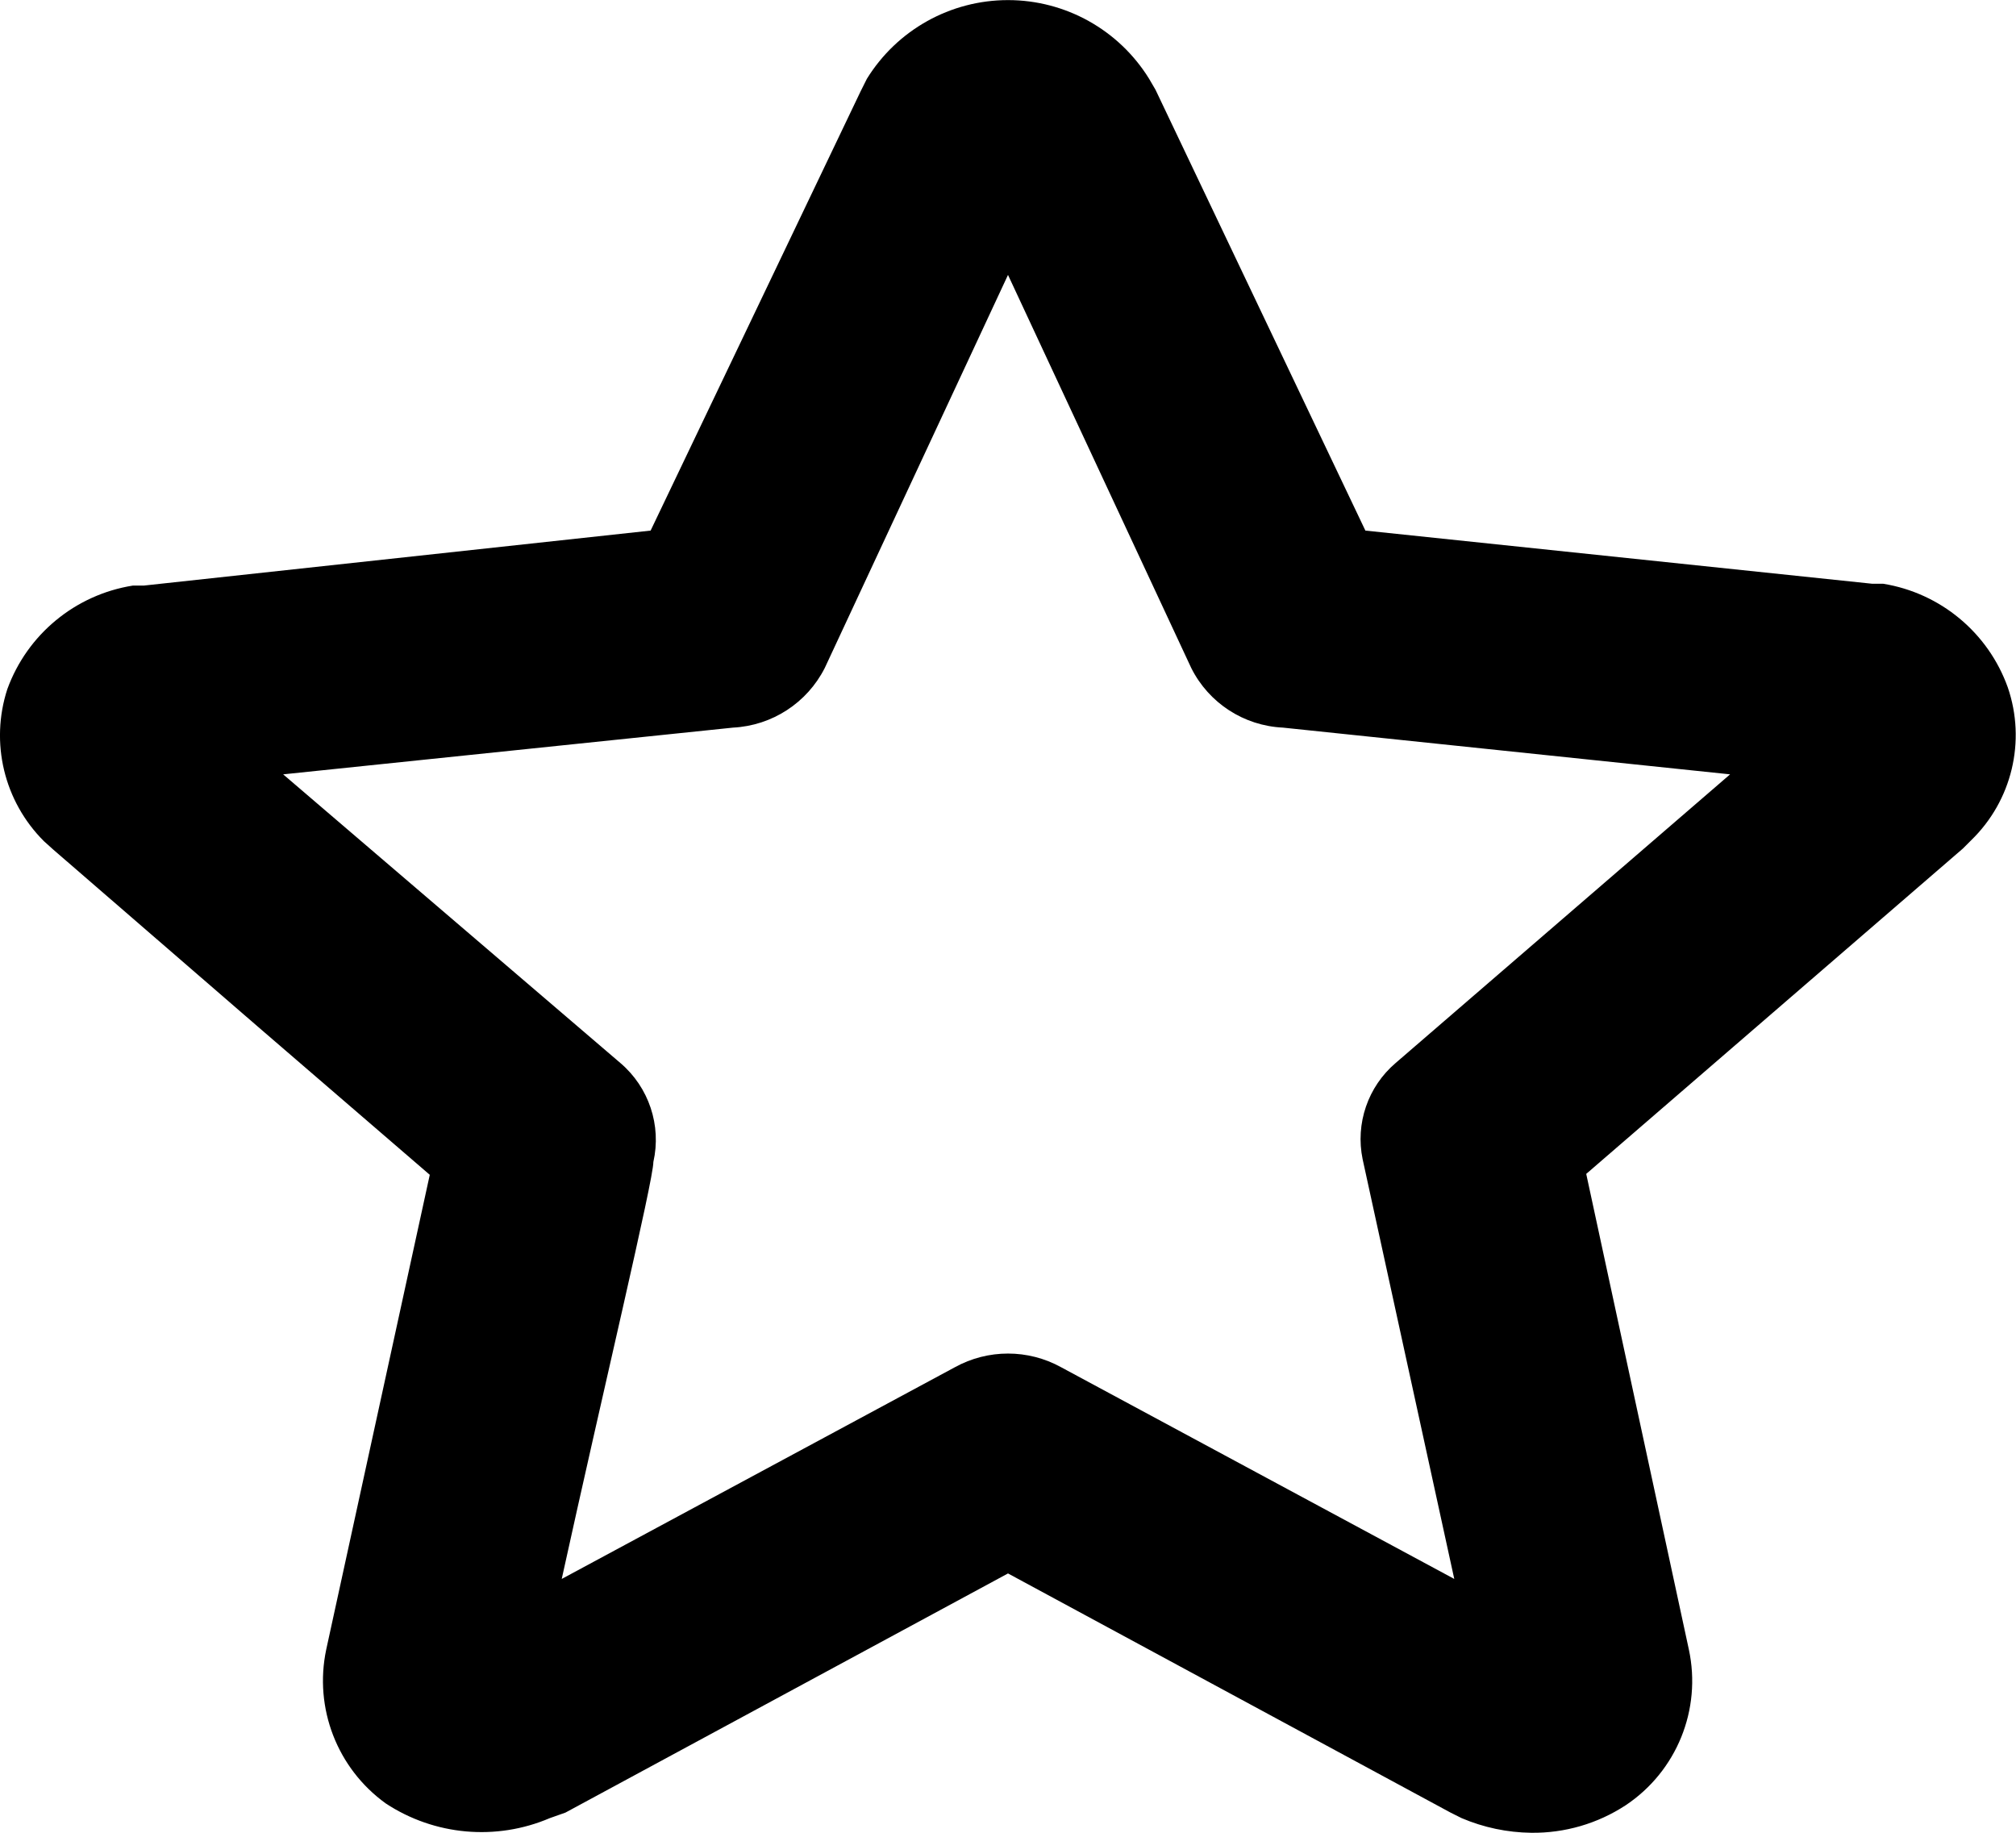
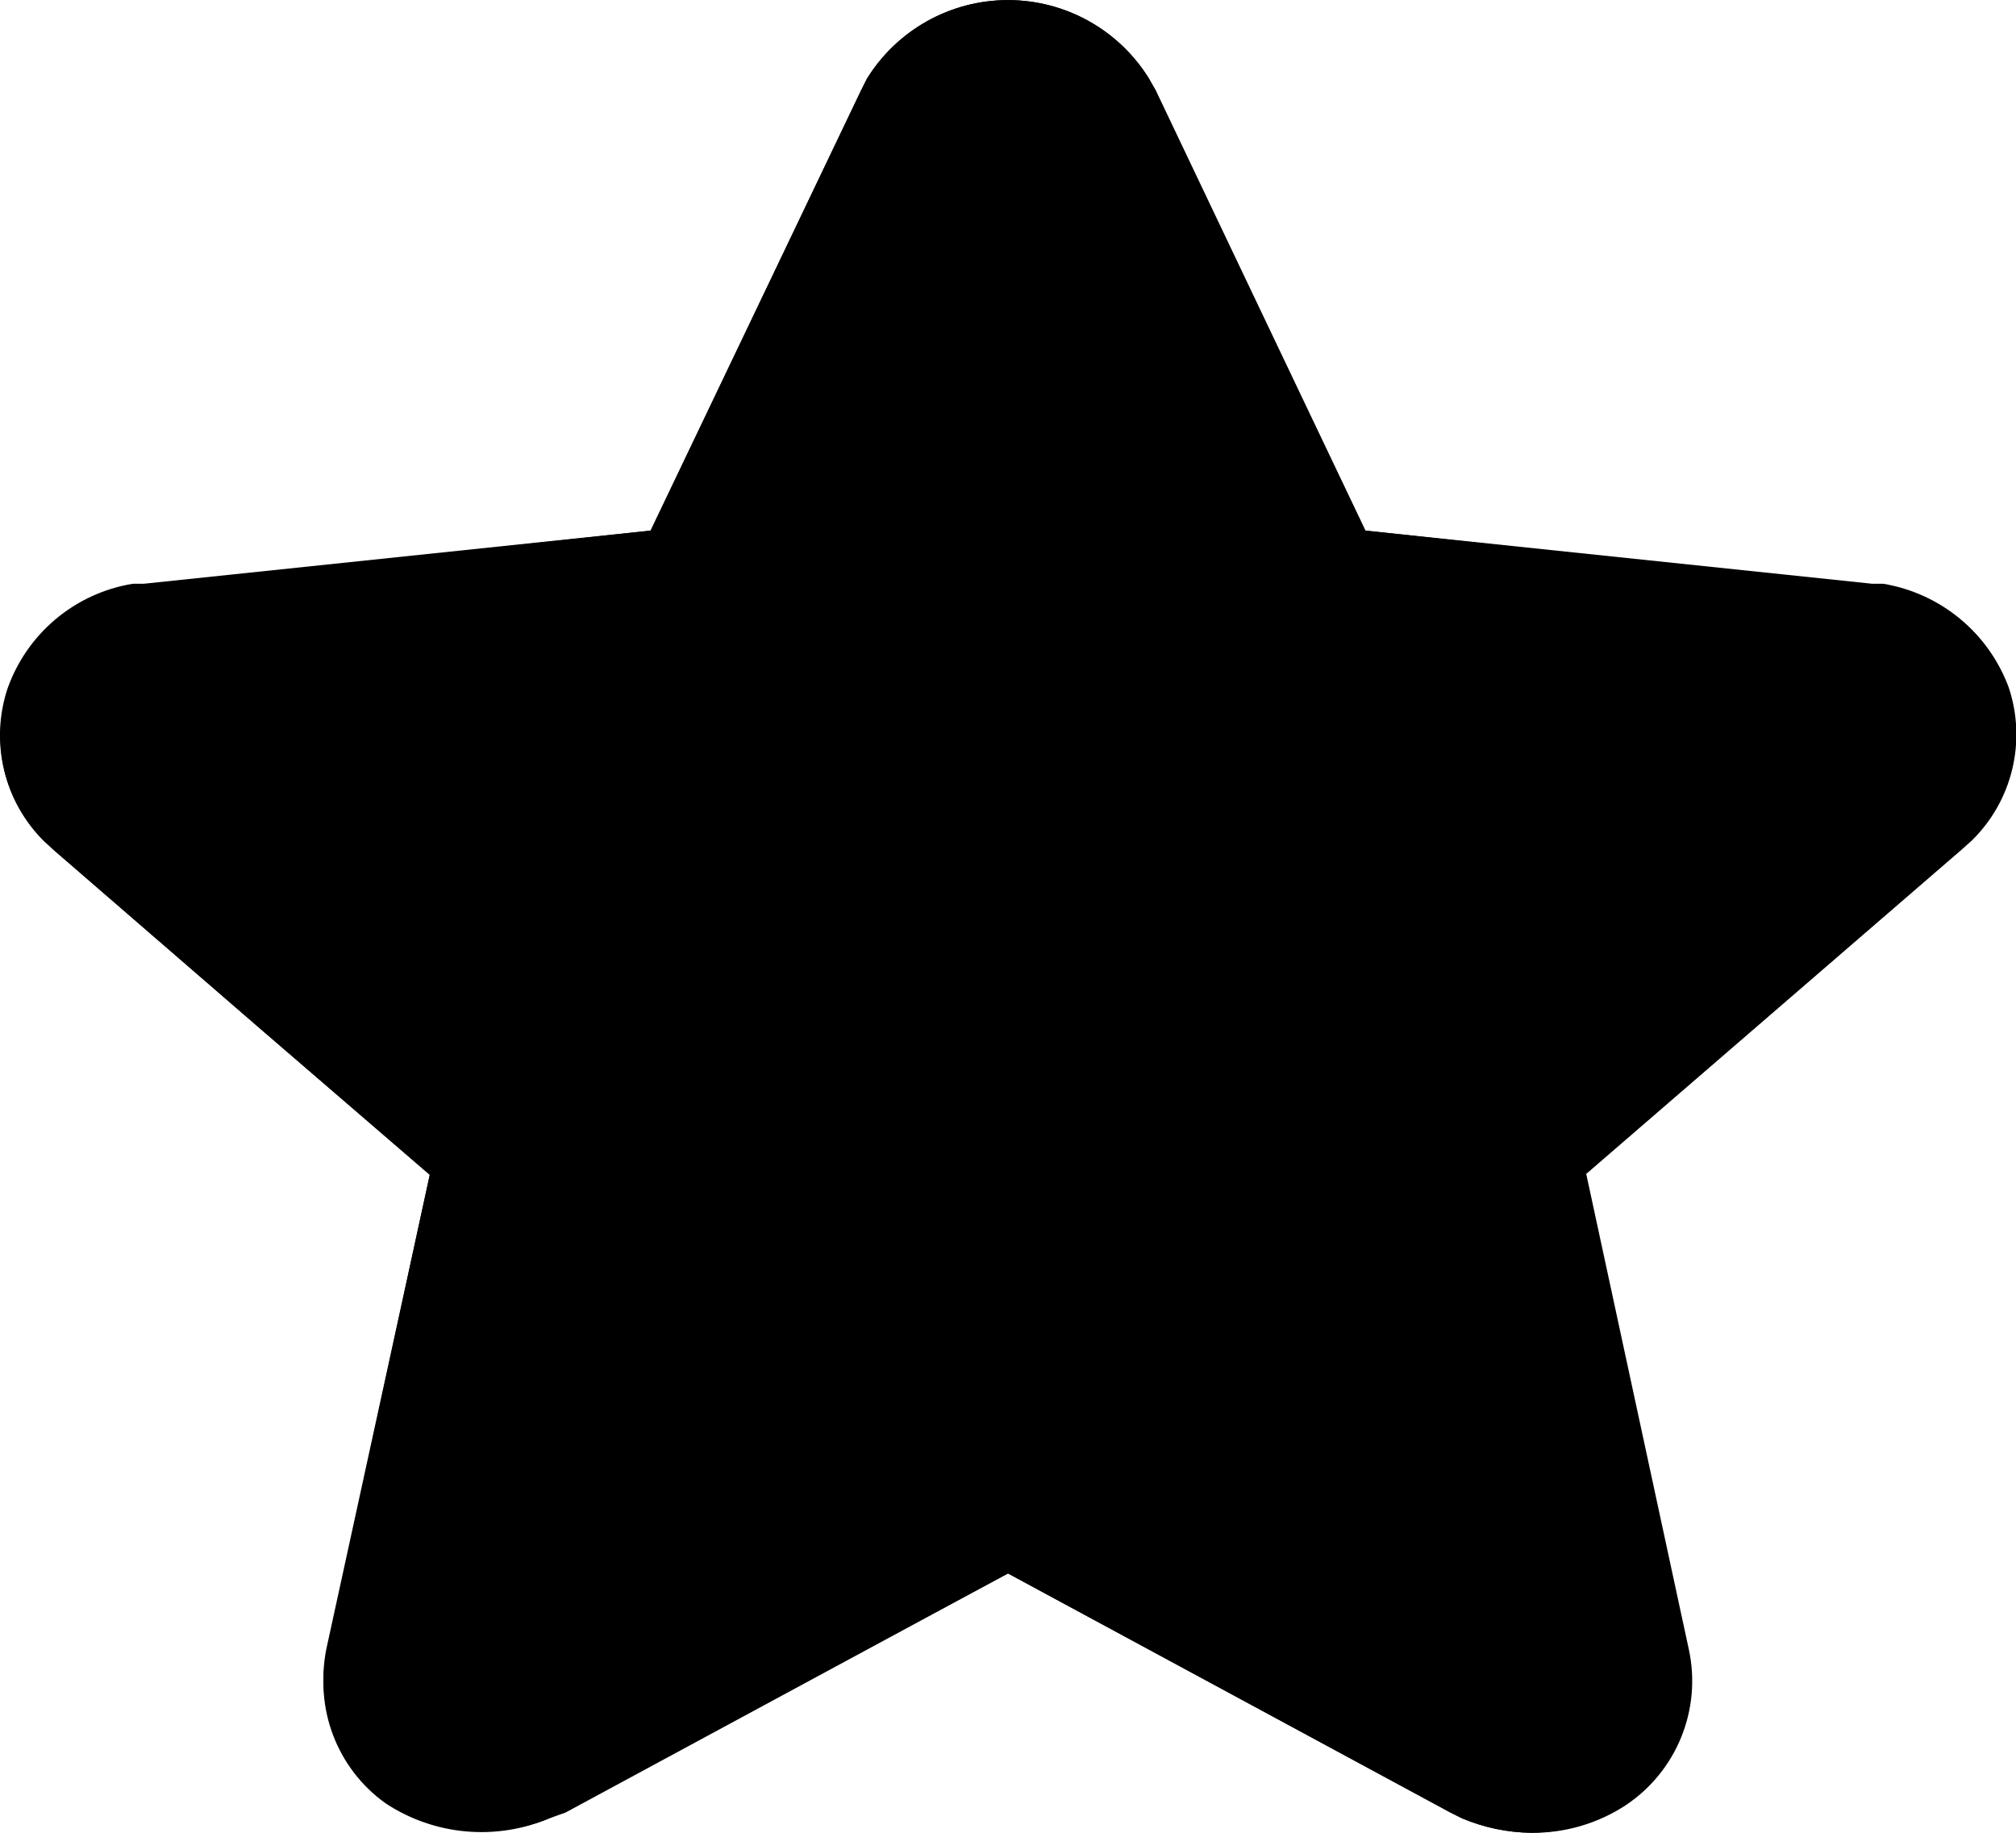
- <svg xmlns="http://www.w3.org/2000/svg" id="Layer_1" data-name="Layer 1" viewBox="0 0 22 20">
-   <path d="M16.71,20a2,2,0,0,1-.76-.16l-.12-.06L11,17.17,6.17,19.78,6,19.84a1.9,1.9,0,0,1-1.79-.16A1.65,1.65,0,0,1,3.56,18l1.13-5.18L2.81,11.2.58,9.27l-.1-.09a1.63,1.63,0,0,1-.4-1.66A1.75,1.75,0,0,1,1.45,6.39l.12,0L7.1,5.79,9.39,1,9.46.86a1.81,1.81,0,0,1,3.08,0l.07.12L14.9,5.79l5.53.58.12,0a1.74,1.74,0,0,1,1.36,1.13,1.6,1.6,0,0,1-.4,1.67l-.09.09-4.11,3.55L18.43,18a1.63,1.63,0,0,1-.69,1.7A1.84,1.84,0,0,1,16.71,20ZM7.13,12.68c0,.2-.55,2.5-1,4.55l4.29-2.31a1.2,1.2,0,0,1,1.16,0l4.29,2.31-1-4.58a1.09,1.09,0,0,1,.36-1.05l3.65-3.15L14,7.94A1.18,1.18,0,0,1,13,7.29L11,3,9,7.29A1.19,1.19,0,0,1,8,7.94l-4.91.51L6.77,11.6A1.1,1.1,0,0,1,7.13,12.68Z" />
+ <svg xmlns="http://www.w3.org/2000/svg" viewBox="0 0 22 20">
+   <path fill="currentColor" d="M21.91,7.52a1.74,1.74,0,0,0-1.36-1.13l-.12,0L14.9,5.79,12.61,1,12.54.86a1.81,1.81,0,0,0-3.08,0L9.39,1,7.1,5.79l-5.53.58-.12,0A1.75,1.75,0,0,0,.08,7.52a1.63,1.63,0,0,0,.4,1.66l.1.09L2.81,11.2l1.88,1.62L3.56,18a1.65,1.65,0,0,0,.69,1.68A1.9,1.9,0,0,0,6,19.84l.13-.06L11,17.17l4.83,2.61.12.06a2,2,0,0,0,.76.16,1.84,1.84,0,0,0,1-.31,1.63,1.63,0,0,0,.69-1.7l-1.12-5.16,4.11-3.55.09-.09A1.6,1.6,0,0,0,21.91,7.52Z" />
+   <path d="M16.71,20a2,2,0,0,1-.76-.16l-.12-.06L11,17.17,6.17,19.78,6,19.84a1.9,1.9,0,0,1-1.79-.16A1.62,1.62,0,0,1,3.57,18l1.12-5.18L2.81,11.2.58,9.27.49,9.18a1.59,1.59,0,0,1-.4-1.66A1.72,1.72,0,0,1,1.45,6.39l.12,0L7.1,5.79,9.39,1,9.46.86a1.81,1.81,0,0,1,3.08,0l.07.12L14.9,5.79l5.53.58.12,0a1.77,1.77,0,0,1,1.37,1.13,1.62,1.62,0,0,1-.4,1.67l-.1.09-4.11,3.55L18.43,18a1.63,1.63,0,0,1-.69,1.7A1.84,1.84,0,0,1,16.71,20ZM7.13,12.68c0,.2-.55,2.5-1,4.55l4.29-2.31a1.2,1.2,0,0,1,1.16,0l4.29,2.31-1-4.58a1.09,1.09,0,0,1,.36-1.05l3.65-3.15L14,7.94a1.18,1.18,0,0,1-1-.65L11,3,9,7.29A1.19,1.19,0,0,1,8,7.94l-4.9.51L6.77,11.6A1.1,1.1,0,0,1,7.13,12.68Z" />
</svg>
